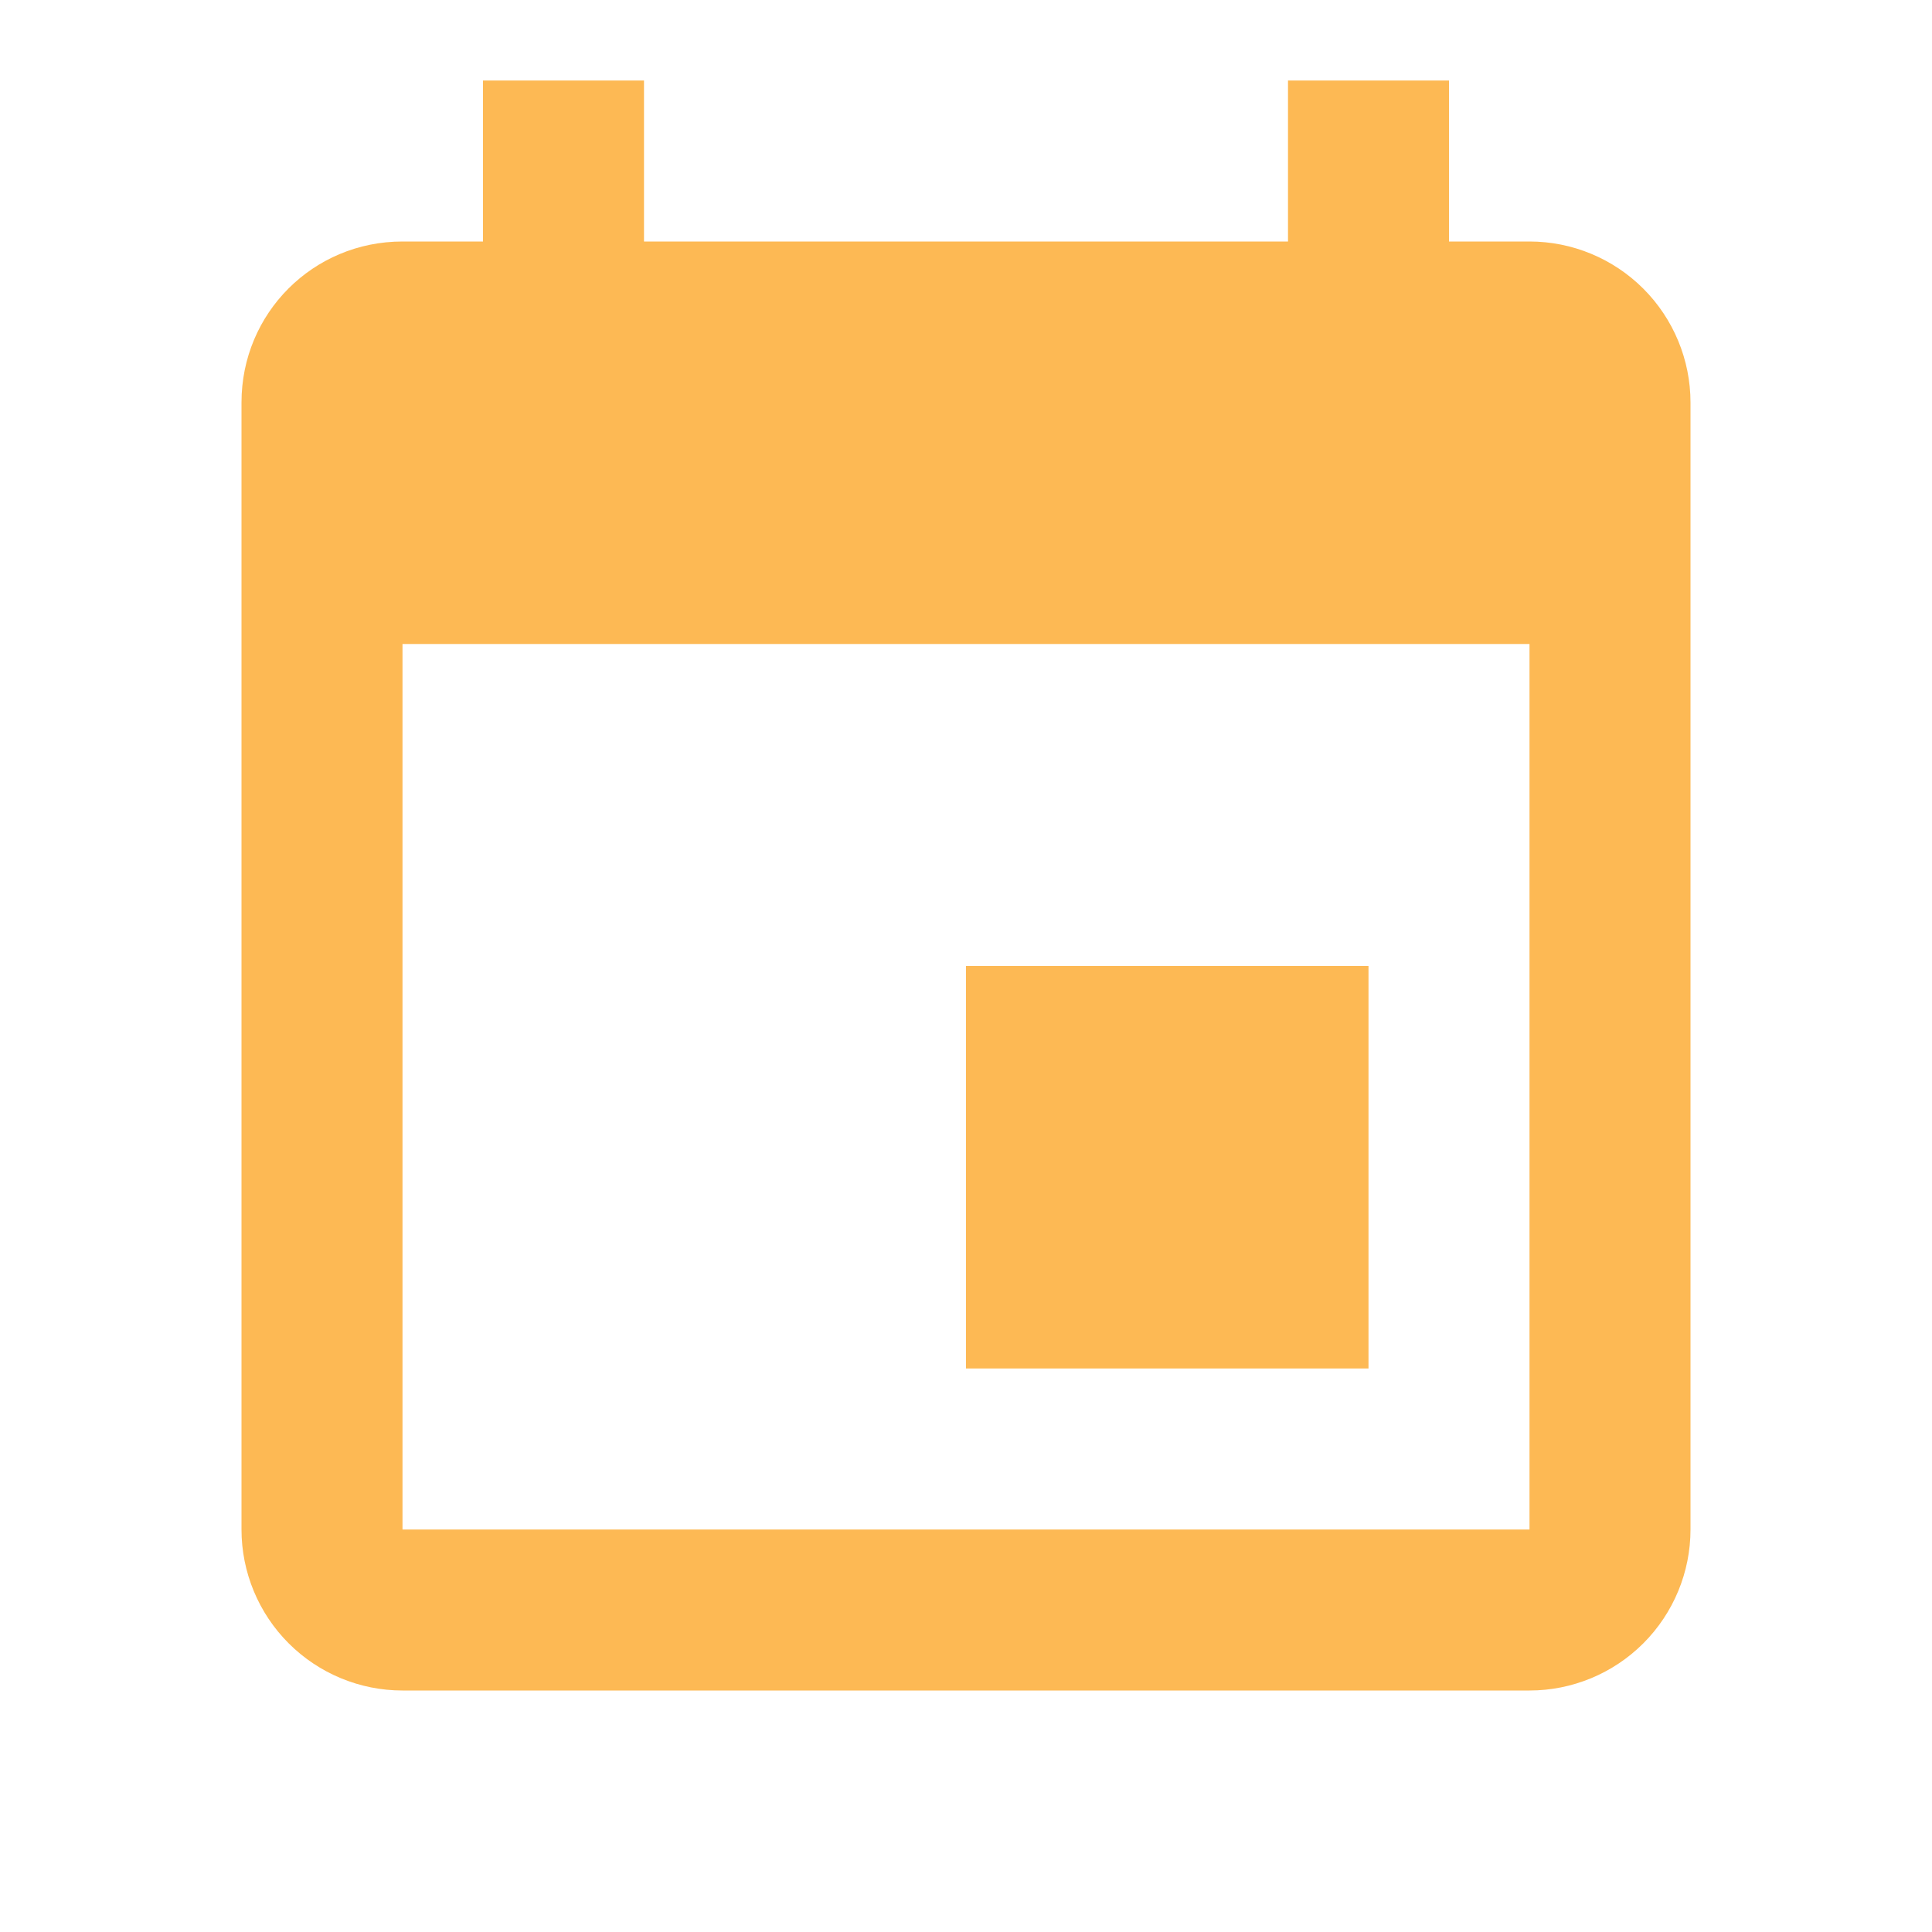
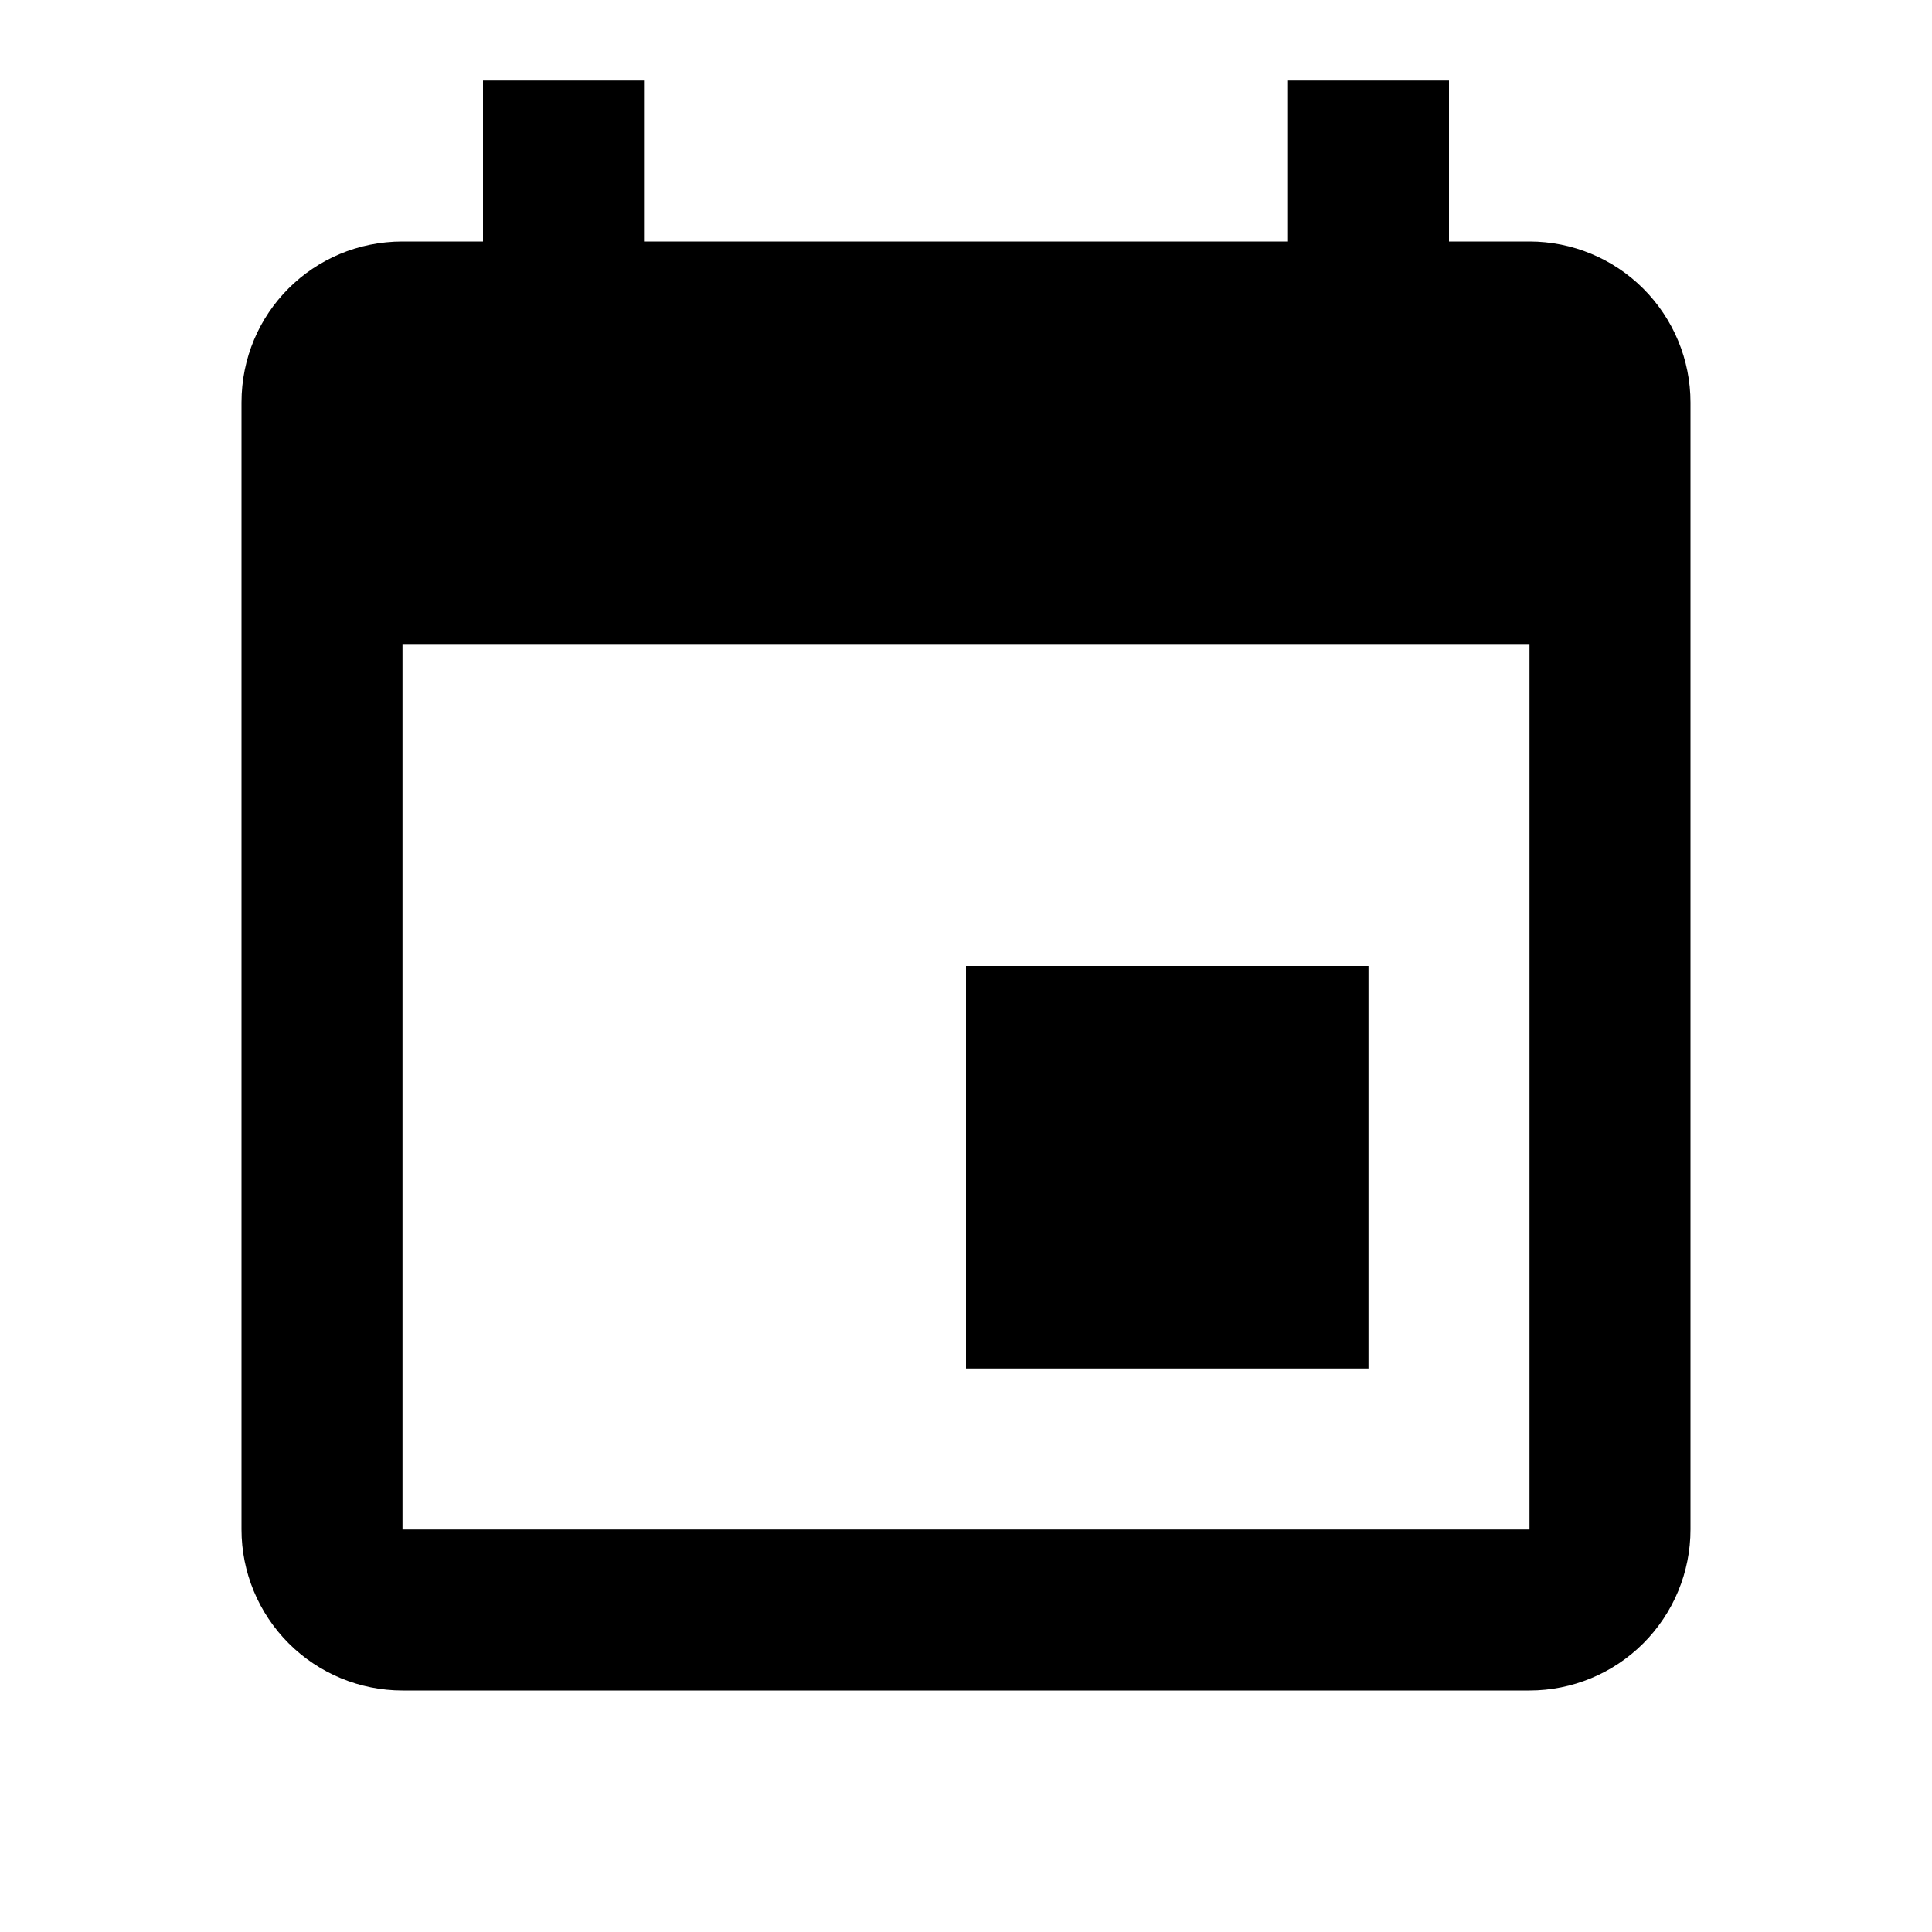
- <svg xmlns="http://www.w3.org/2000/svg" width="24" height="24" viewBox="0 0 24 24" fill="none">
-   <path d="M19 19H5V8H19M16 1V3H8V1H6V3H5C3.89 3 3 3.89 3 5V19C3 19.53 3.211 20.039 3.586 20.414C3.961 20.789 4.47 21 5 21H19C19.53 21 20.039 20.789 20.414 20.414C20.789 20.039 21 19.53 21 19V5C21 4.47 20.789 3.961 20.414 3.586C20.039 3.211 19.53 3 19 3H18V1M17 12H12V17H17V12Z" fill="#FDB954" />
+ <svg xmlns="http://www.w3.org/2000/svg" width="24" height="24" fill="currentColor" viewBox="0 0 24 24">
+   <path d="M19 19H5V8H19M16 1V3H8V1H6V3H5C3.89 3 3 3.89 3 5V19C3 19.53 3.211 20.039 3.586 20.414C3.961 20.789 4.47 21 5 21H19C19.53 21 20.039 20.789 20.414 20.414C20.789 20.039 21 19.53 21 19V5C21 4.47 20.789 3.961 20.414 3.586C20.039 3.211 19.53 3 19 3H18V1M17 12H12V17H17V12Z" />
</svg>
